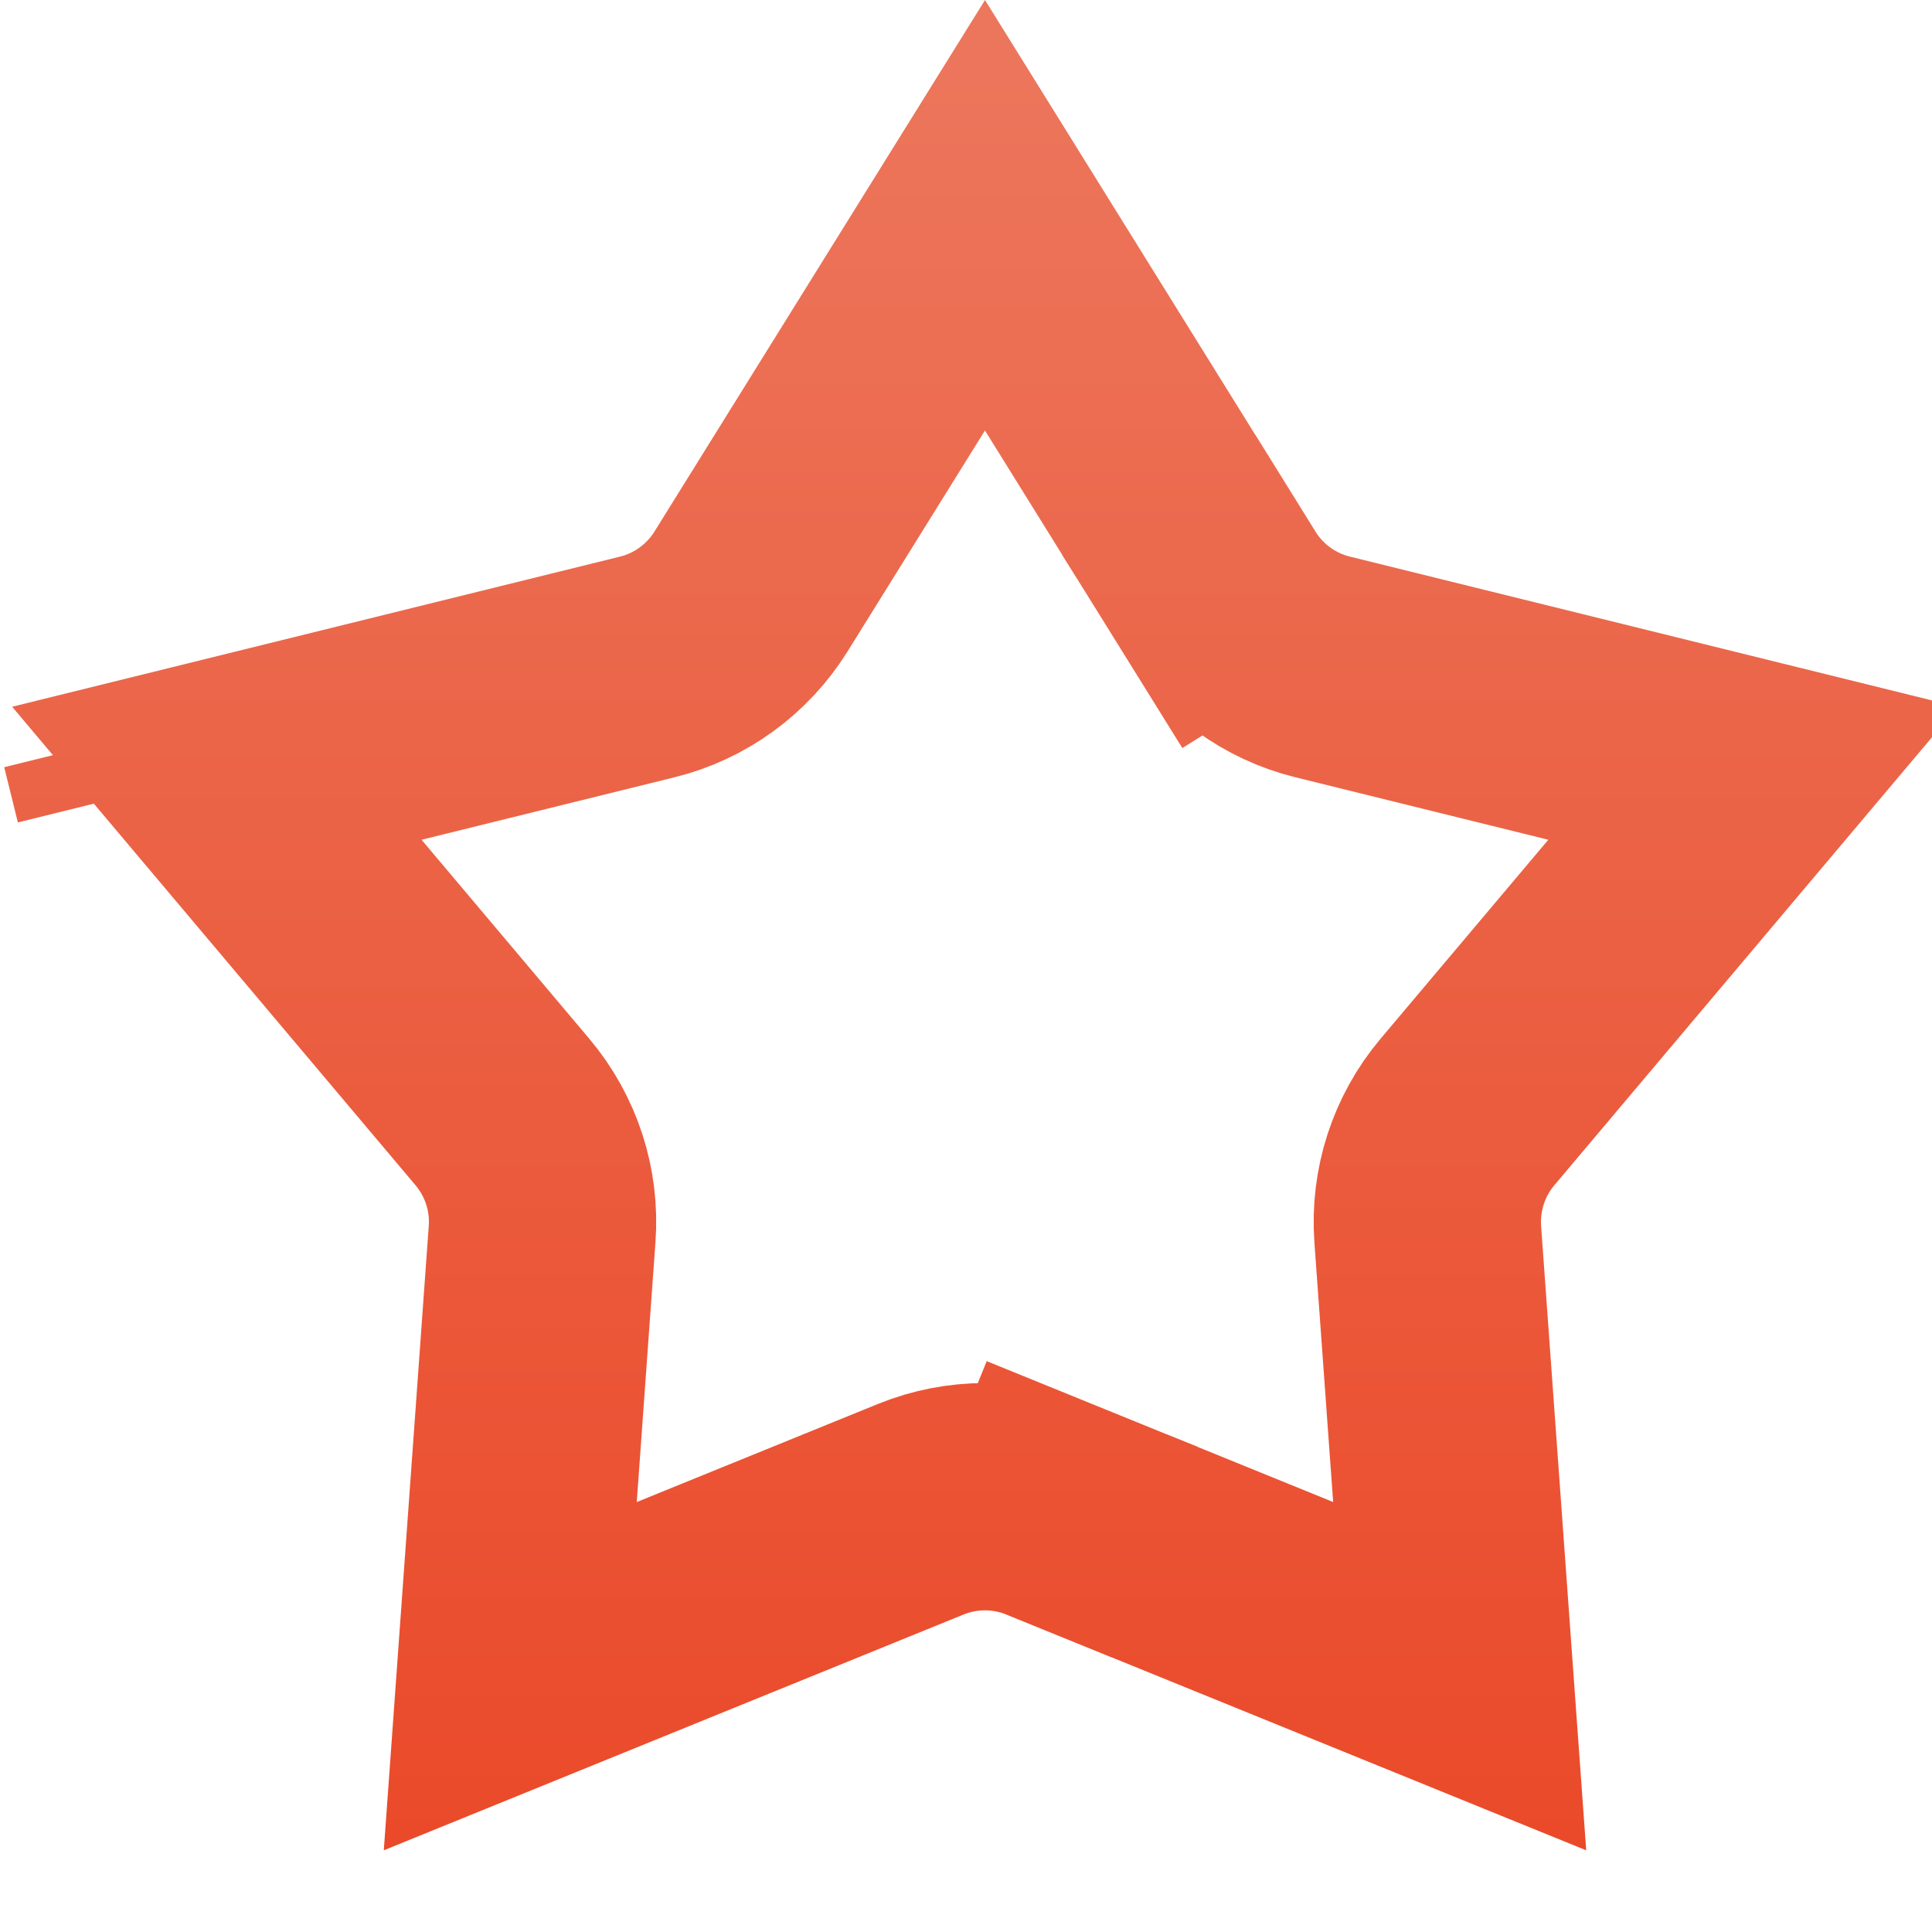
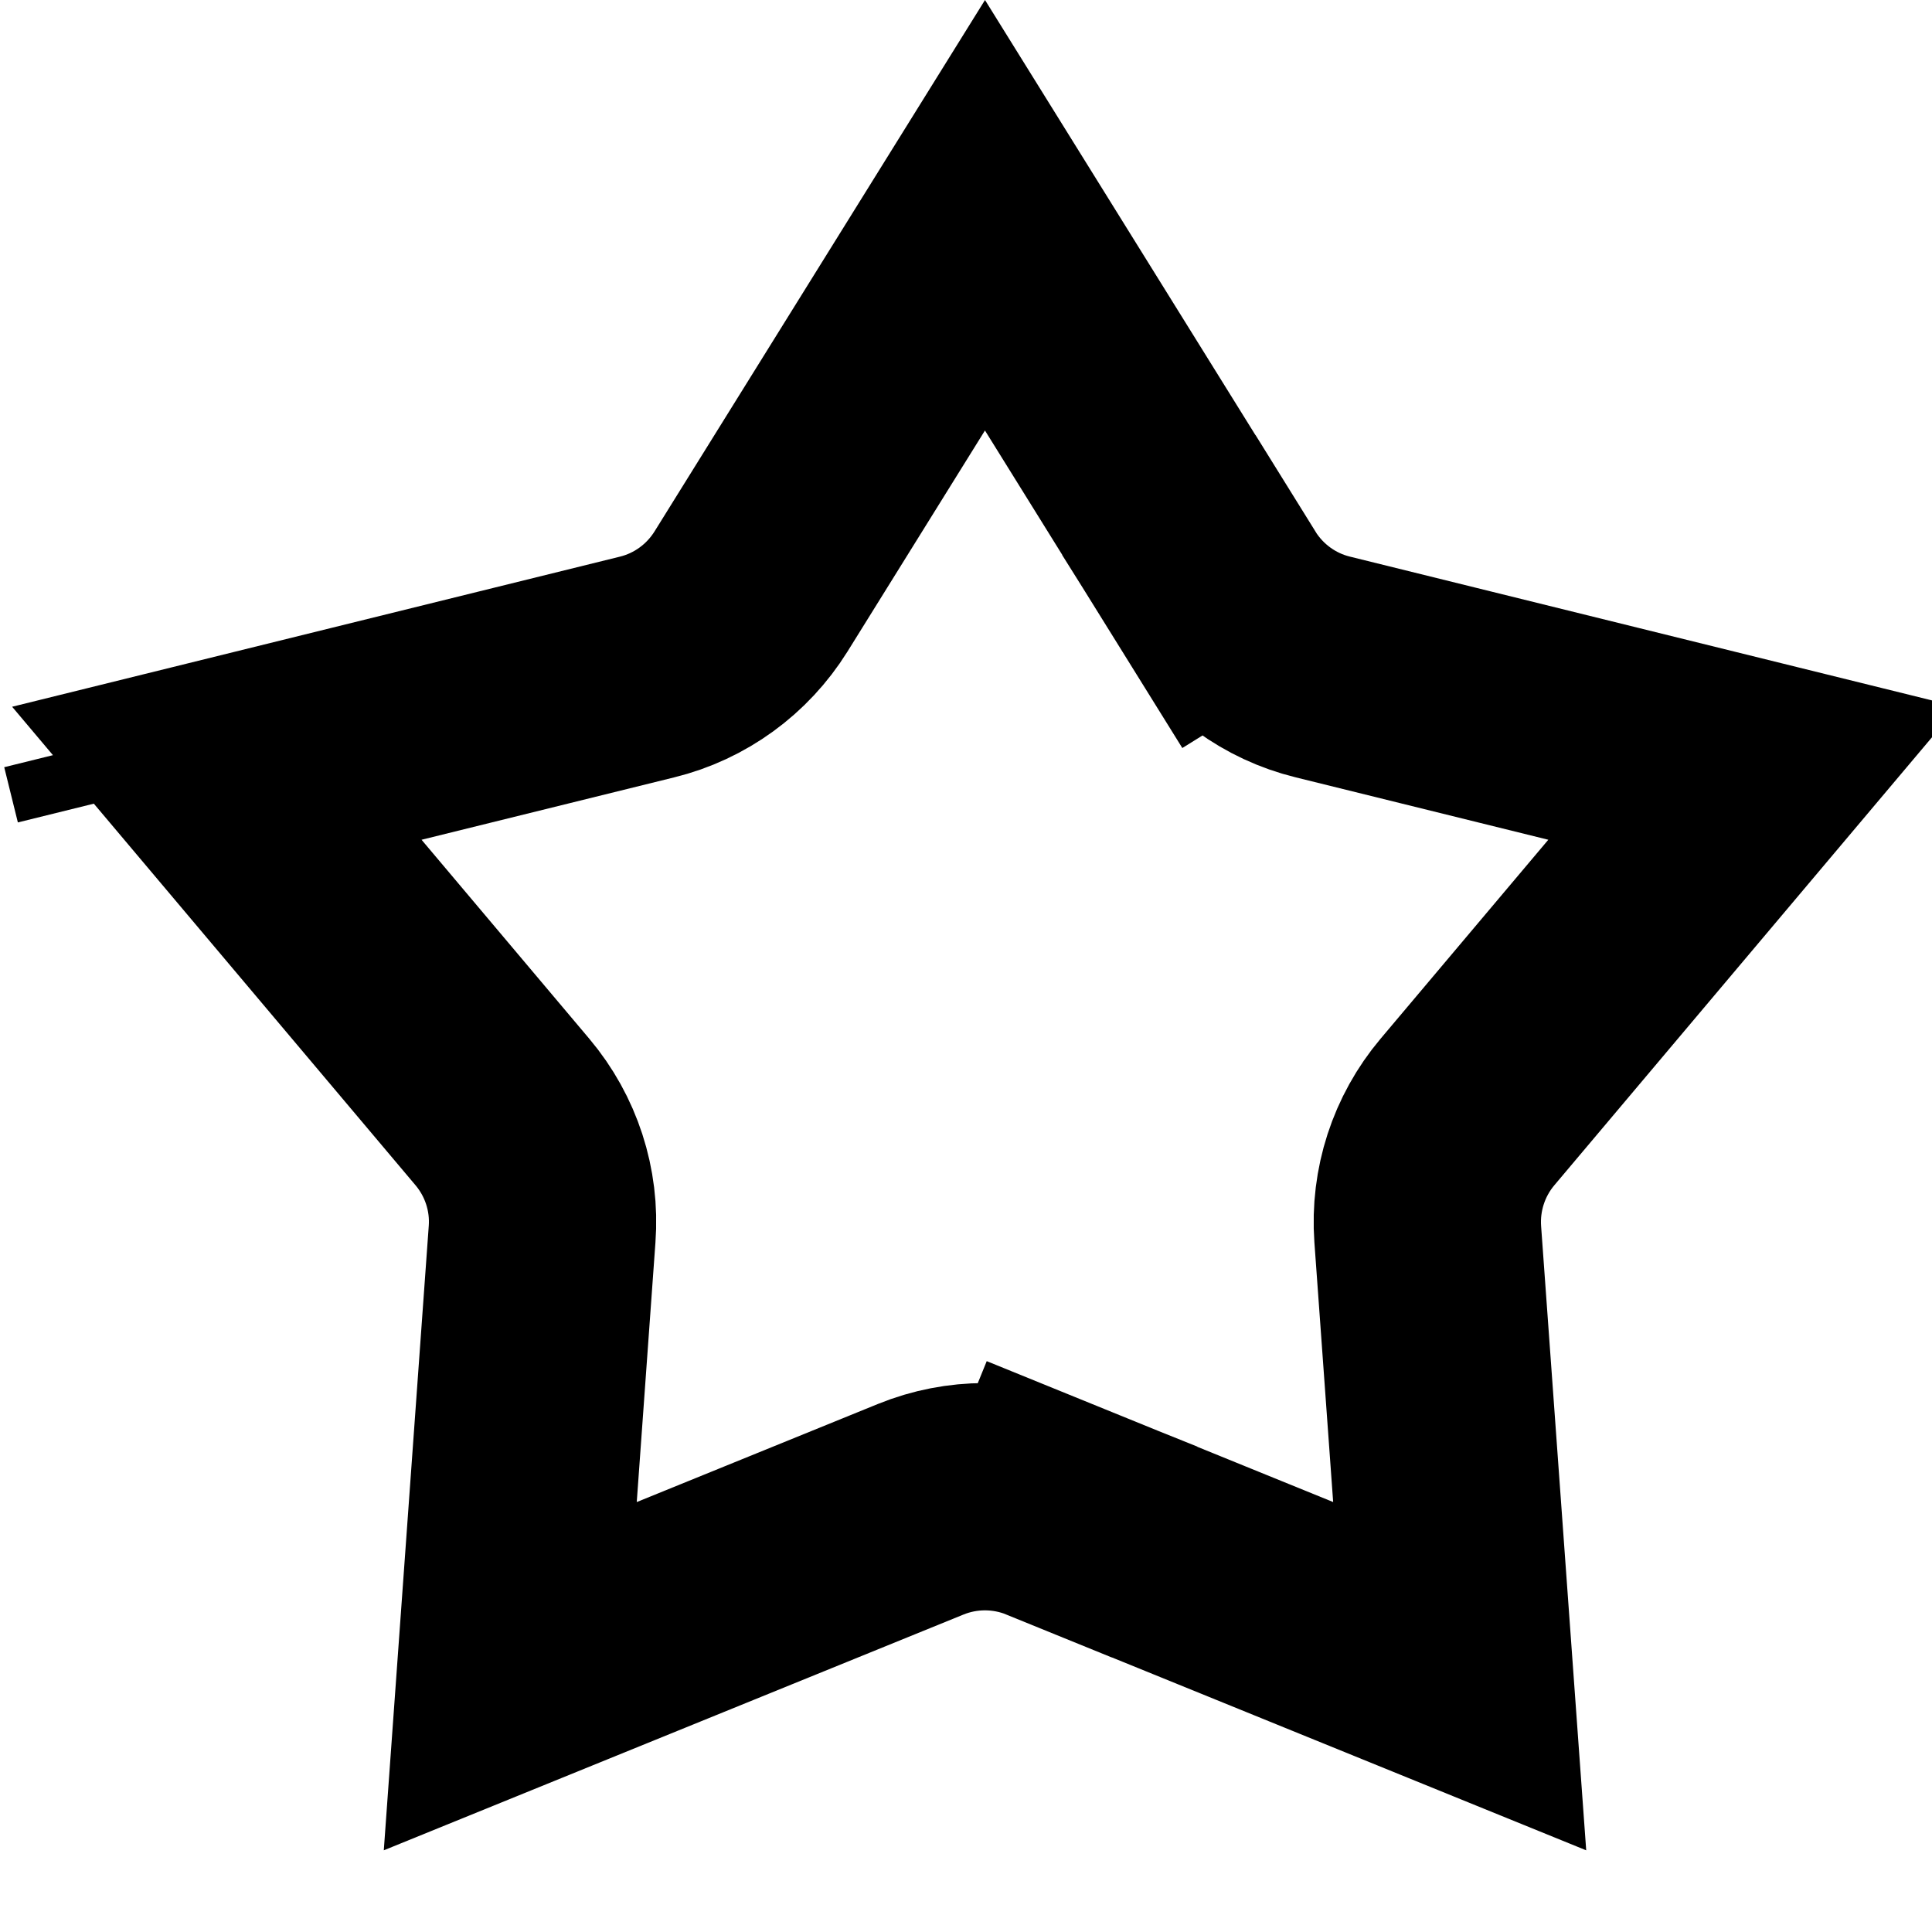
<svg xmlns="http://www.w3.org/2000/svg" width="17" height="17" viewBox="0 0 17 17" fill="none">
  <path d="M8.102 13.28L8.102 13.28L4.49 14.749L4.77 10.86C4.799 10.47 4.673 10.084 4.421 9.785L1.908 6.804L5.694 5.869C6.073 5.776 6.401 5.537 6.608 5.205L8.667 1.894L10.725 5.205L11.575 4.677L10.725 5.205C10.932 5.537 11.26 5.776 11.64 5.869L15.425 6.804L12.912 9.785C12.66 10.084 12.535 10.47 12.563 10.86L12.844 14.749L9.232 13.28L8.855 14.207L9.232 13.28C8.869 13.133 8.464 13.133 8.102 13.28ZM1.128 6.997L1.128 6.997C1.128 6.997 1.128 6.997 1.128 6.997L1.008 6.511L1.128 6.997Z" stroke="url(#paint0_linear)" stroke-width="2" />
  <defs>
    <linearGradient id="paint0_linear" x1="8.667" y1="0" x2="8.667" y2="18" gradientUnits="userSpaceOnUse">
-       <stop stop-color="#EC775D" />
-       <stop offset="1" stop-color="#EA4524" />
+       <stop stopColor="#EC775D" />
+       <stop offset="1" stopColor="#EA4524" />
    </linearGradient>
  </defs>
</svg>
